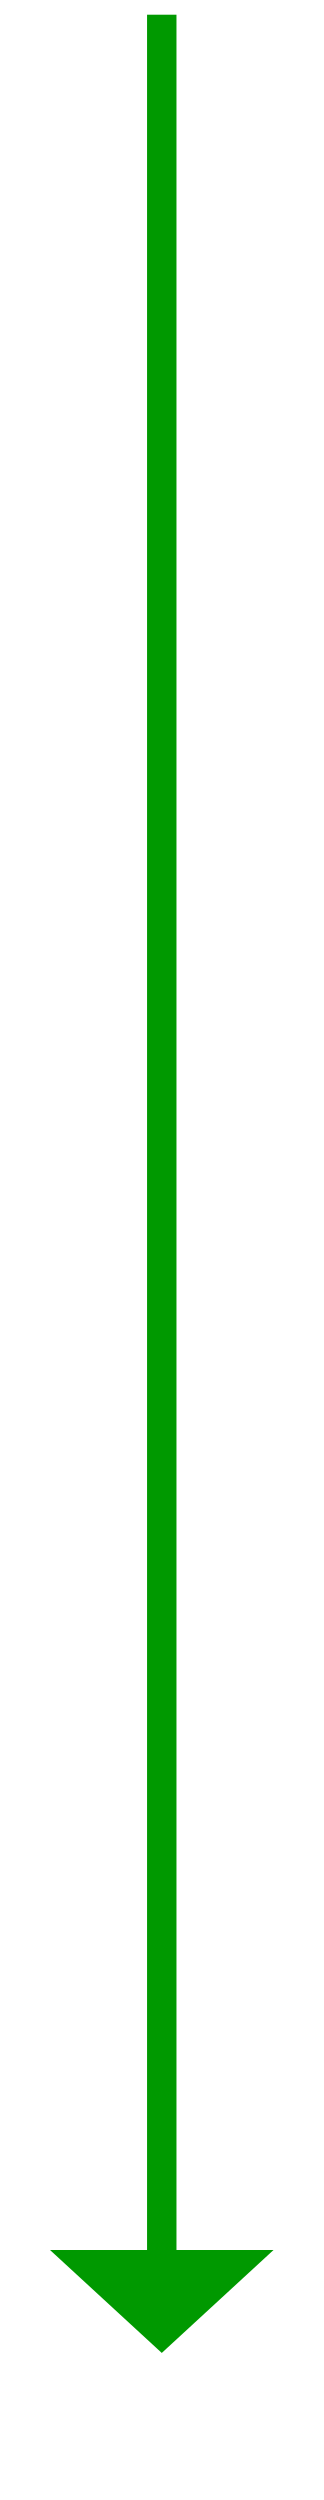
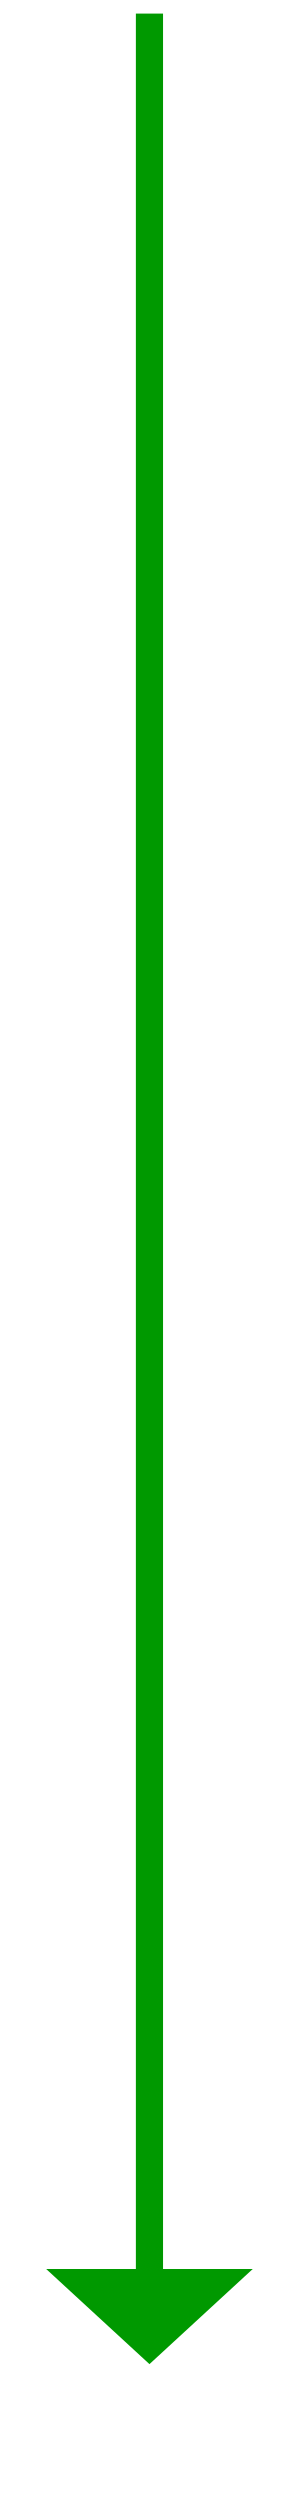
- <svg xmlns="http://www.w3.org/2000/svg" version="1.1" width="22px" height="170px">
-   <g transform="matrix(1 0 0 1 -894 -252 )">
-     <path d="M 897.4 405  L 905 412  L 912.6 405  L 897.4 405  Z " fill-rule="nonzero" fill="#009900" stroke="none" />
-     <path d="M 905 253  L 905 406  " stroke-width="2" stroke="#009900" fill="none" />
+ <svg xmlns="http://www.w3.org/2000/svg" version="1.1" width="22px" height="184px">
+   <g transform="matrix(1 0 0 1 -880 -250 )">
+     <path d="M 883.4 417  L 891 424  L 898.6 417  L 883.4 417  Z " fill-rule="nonzero" fill="#009900" stroke="none" />
+     <path d="M 891 251  L 891 418  " stroke-width="2" stroke="#009900" fill="none" />
  </g>
</svg>
